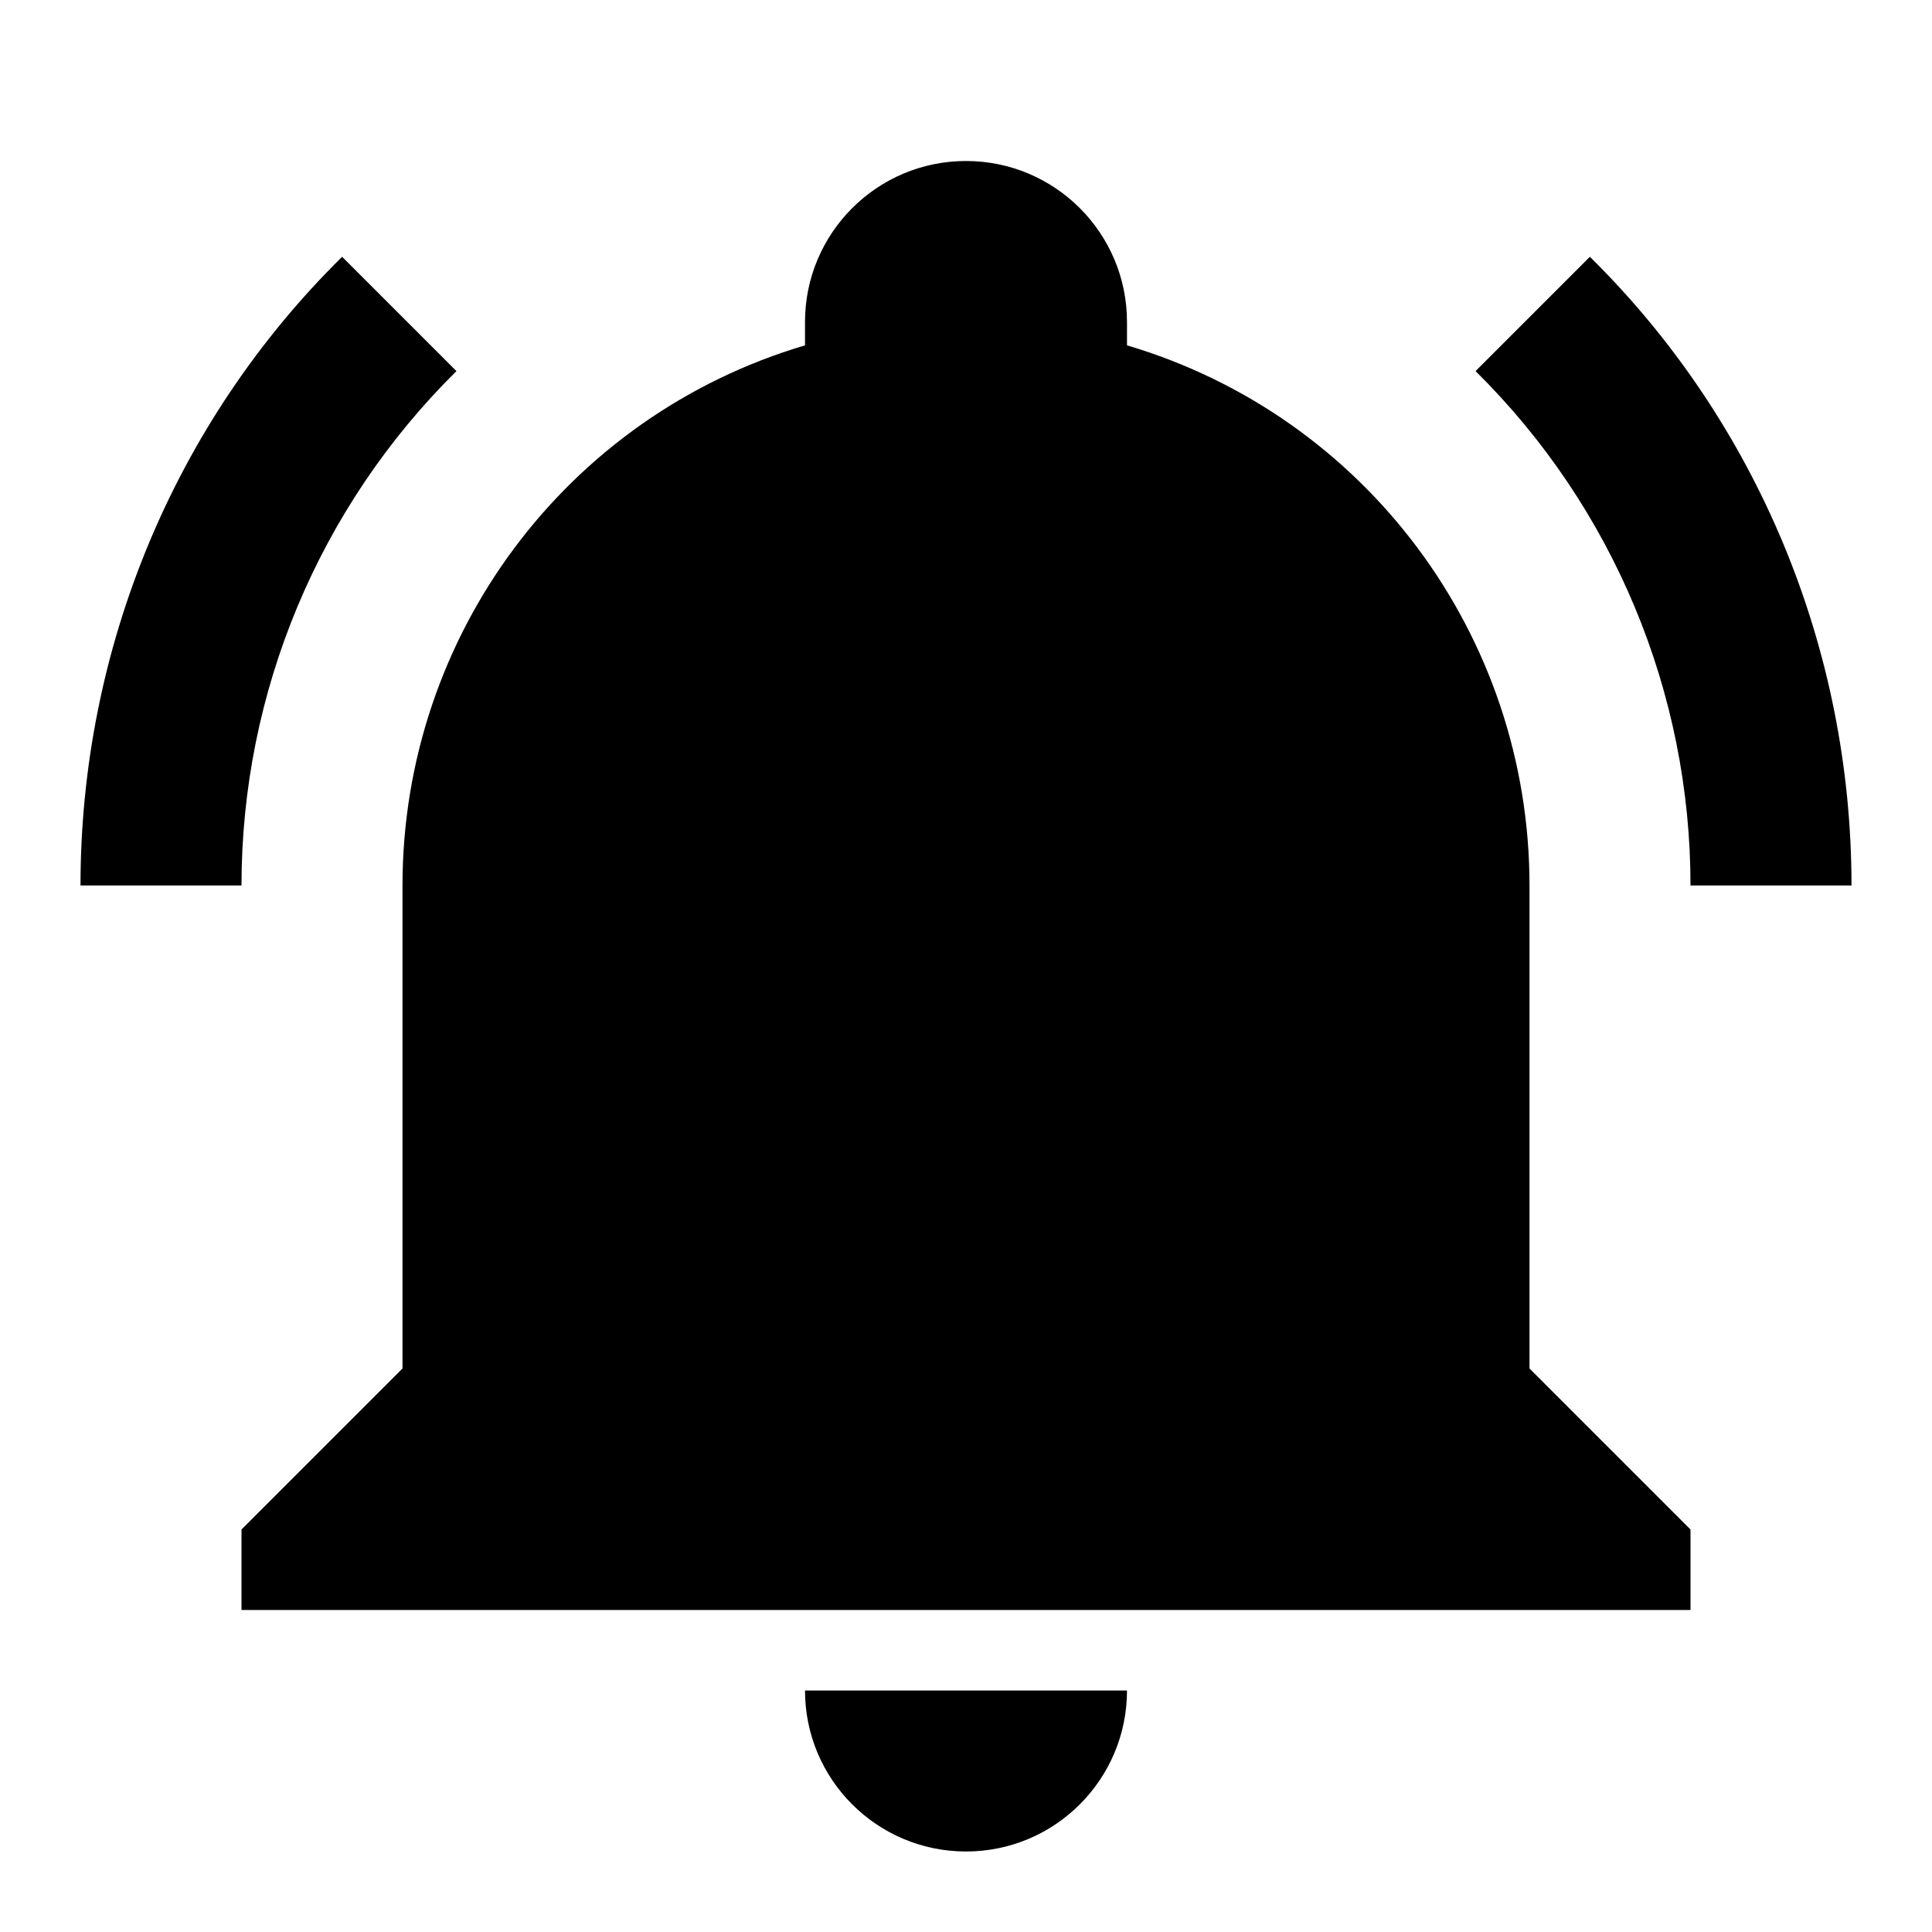
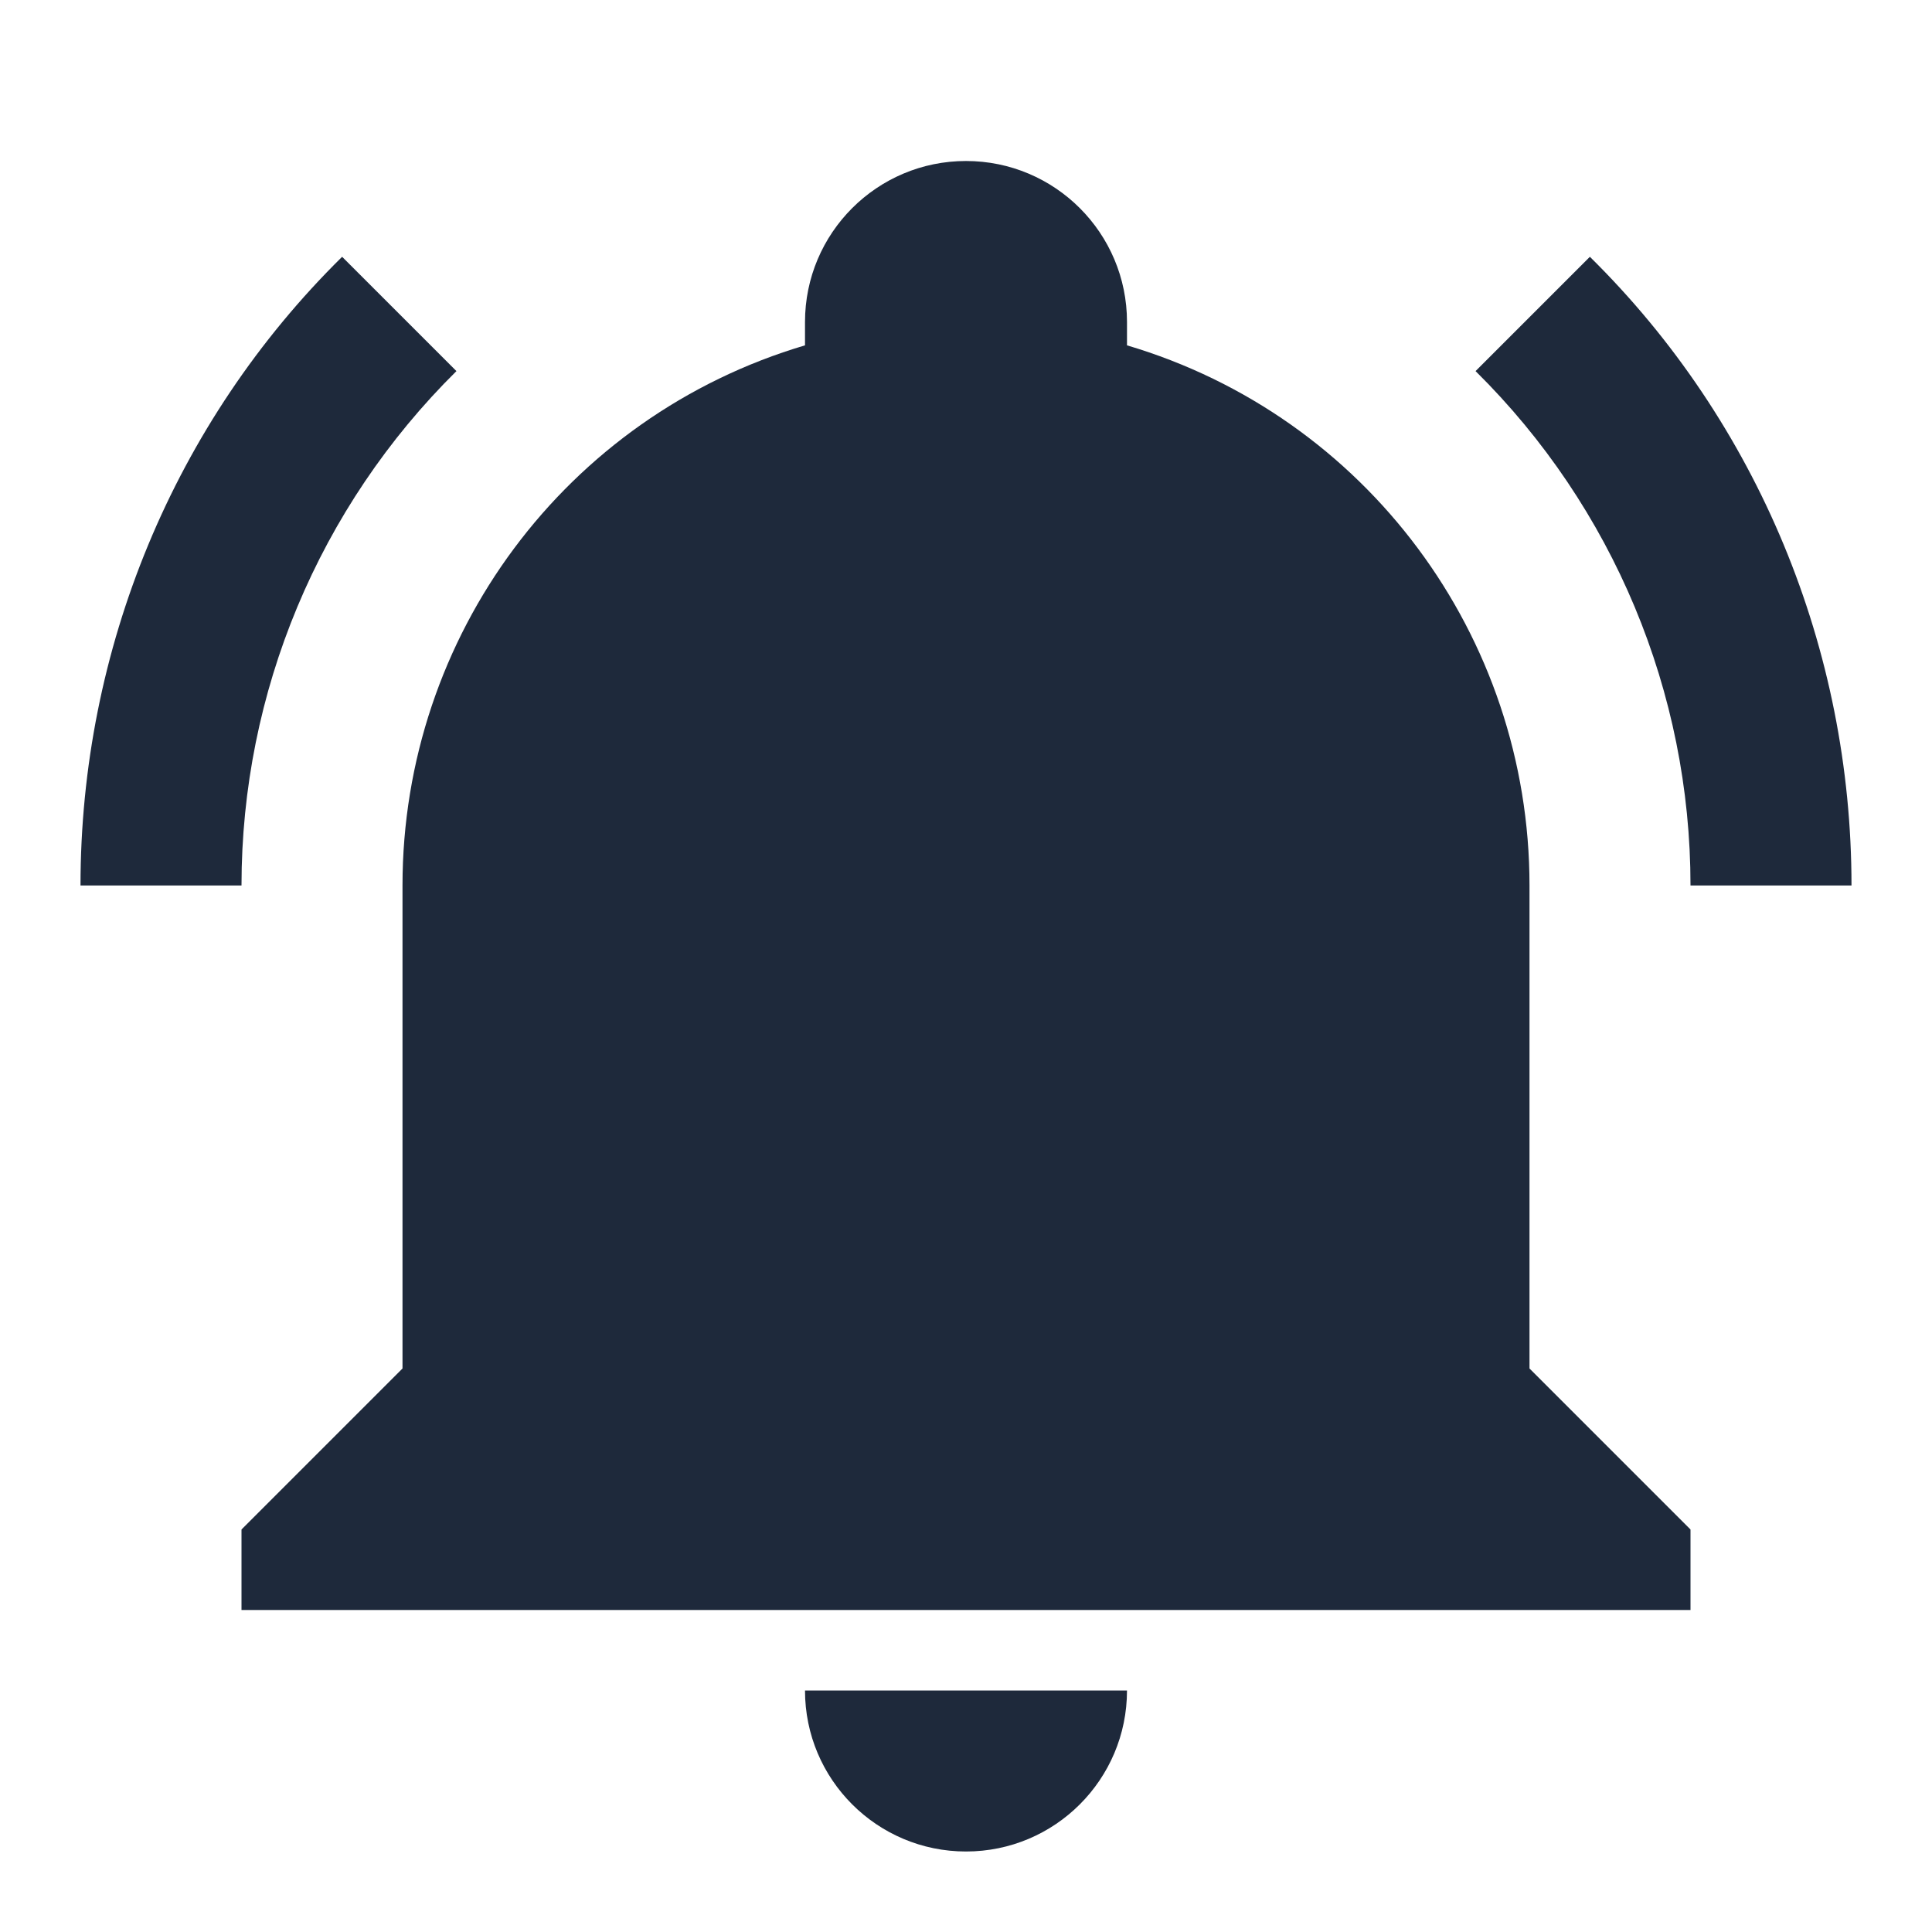
<svg xmlns="http://www.w3.org/2000/svg" viewBox="0 0 24 24">
-   <path d="M21,19V20H3V19L5,17V11C5,7.9 7.03,5.17 10,4.29C10,4.19 10,4.1 10,4A2,2 0 0,1 12,2A2,2 0 0,1 14,4C14,4.1 14,4.19 14,4.29C16.97,5.17 19,7.9 19,11V17L21,19M14,21A2,2 0 0,1 12,23A2,2 0 0,1 10,21M19.75,3.19L18.33,4.61C20.04,6.3 21,8.6 21,11H23C23,8.07 21.84,5.25 19.75,3.19M1,11H3C3,8.6 3.96,6.3 5.67,4.61L4.25,3.19C2.16,5.25 1,8.07 1,11Z" />
+   <path fill="#1e293b" d="M21,19V20H3V19L5,17V11C5,7.9 7.03,5.17 10,4.29C10,4.19 10,4.1 10,4A2,2 0 0,1 12,2A2,2 0 0,1 14,4C14,4.1 14,4.19 14,4.29C16.97,5.17 19,7.9 19,11V17L21,19M14,21A2,2 0 0,1 12,23A2,2 0 0,1 10,21M19.75,3.19L18.33,4.61C20.04,6.3 21,8.6 21,11H23C23,8.07 21.84,5.25 19.75,3.19M1,11H3C3,8.6 3.96,6.3 5.67,4.61L4.25,3.19C2.16,5.25 1,8.07 1,11Z" />
</svg>
